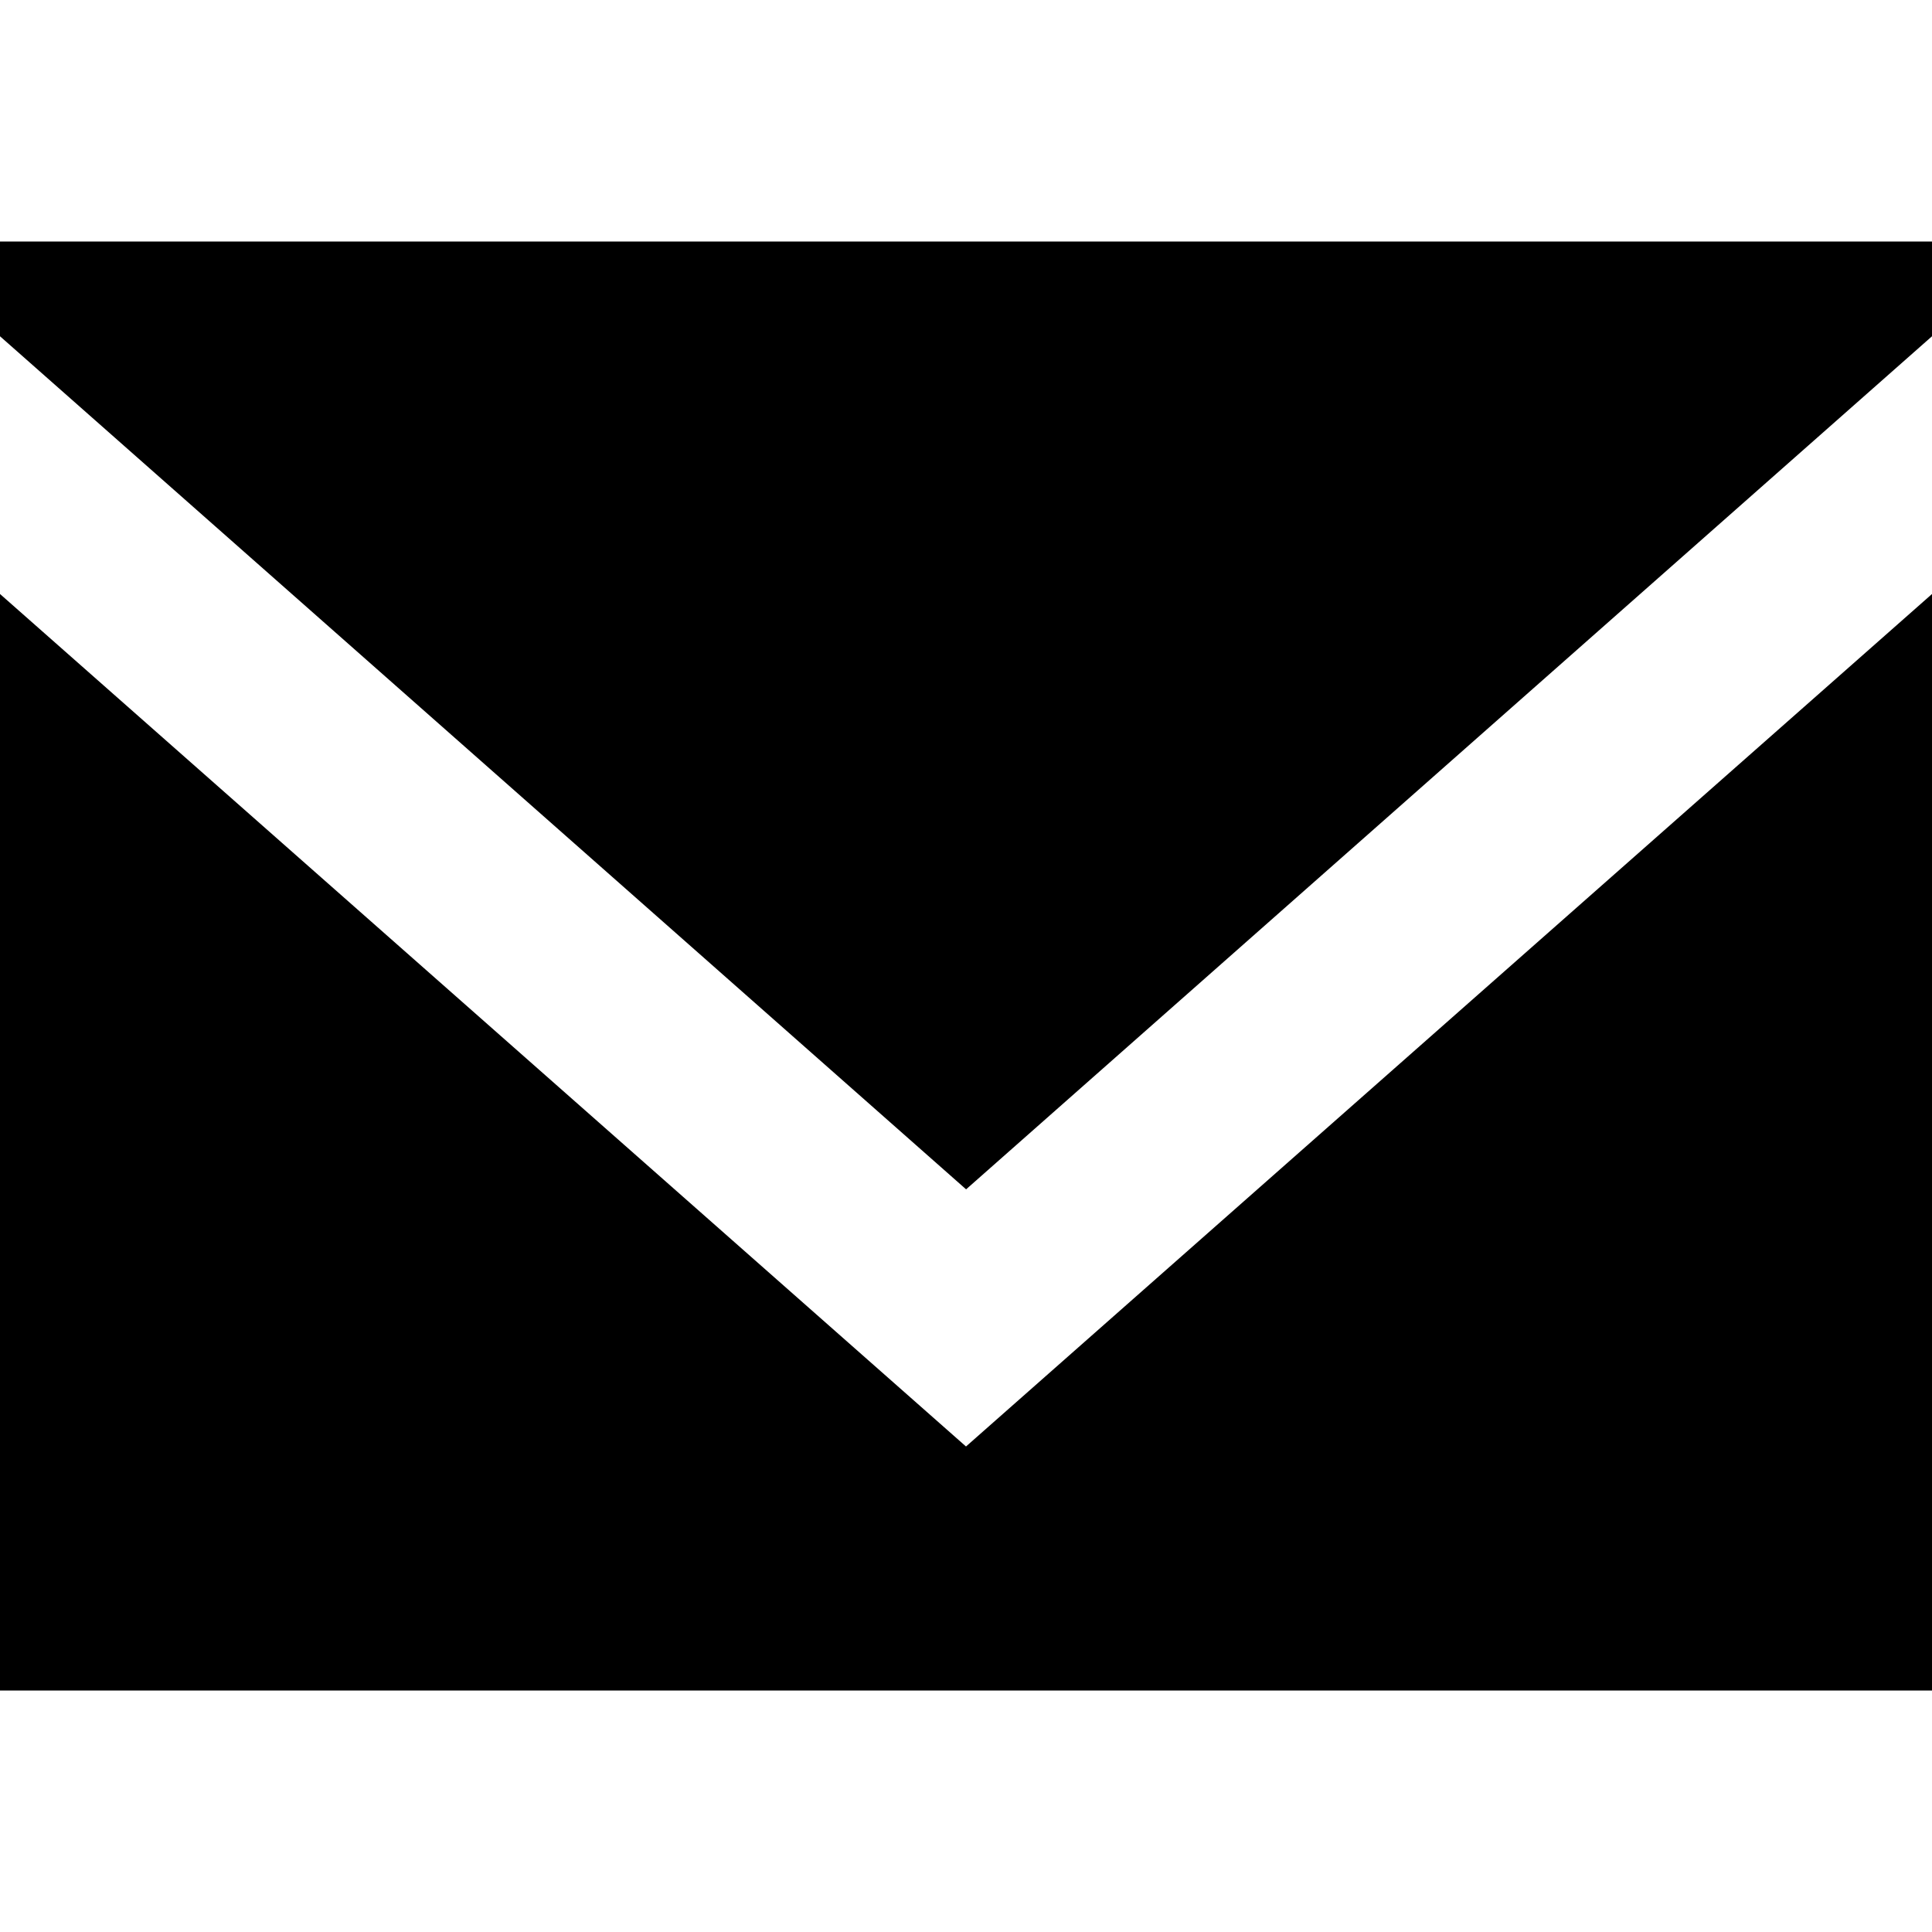
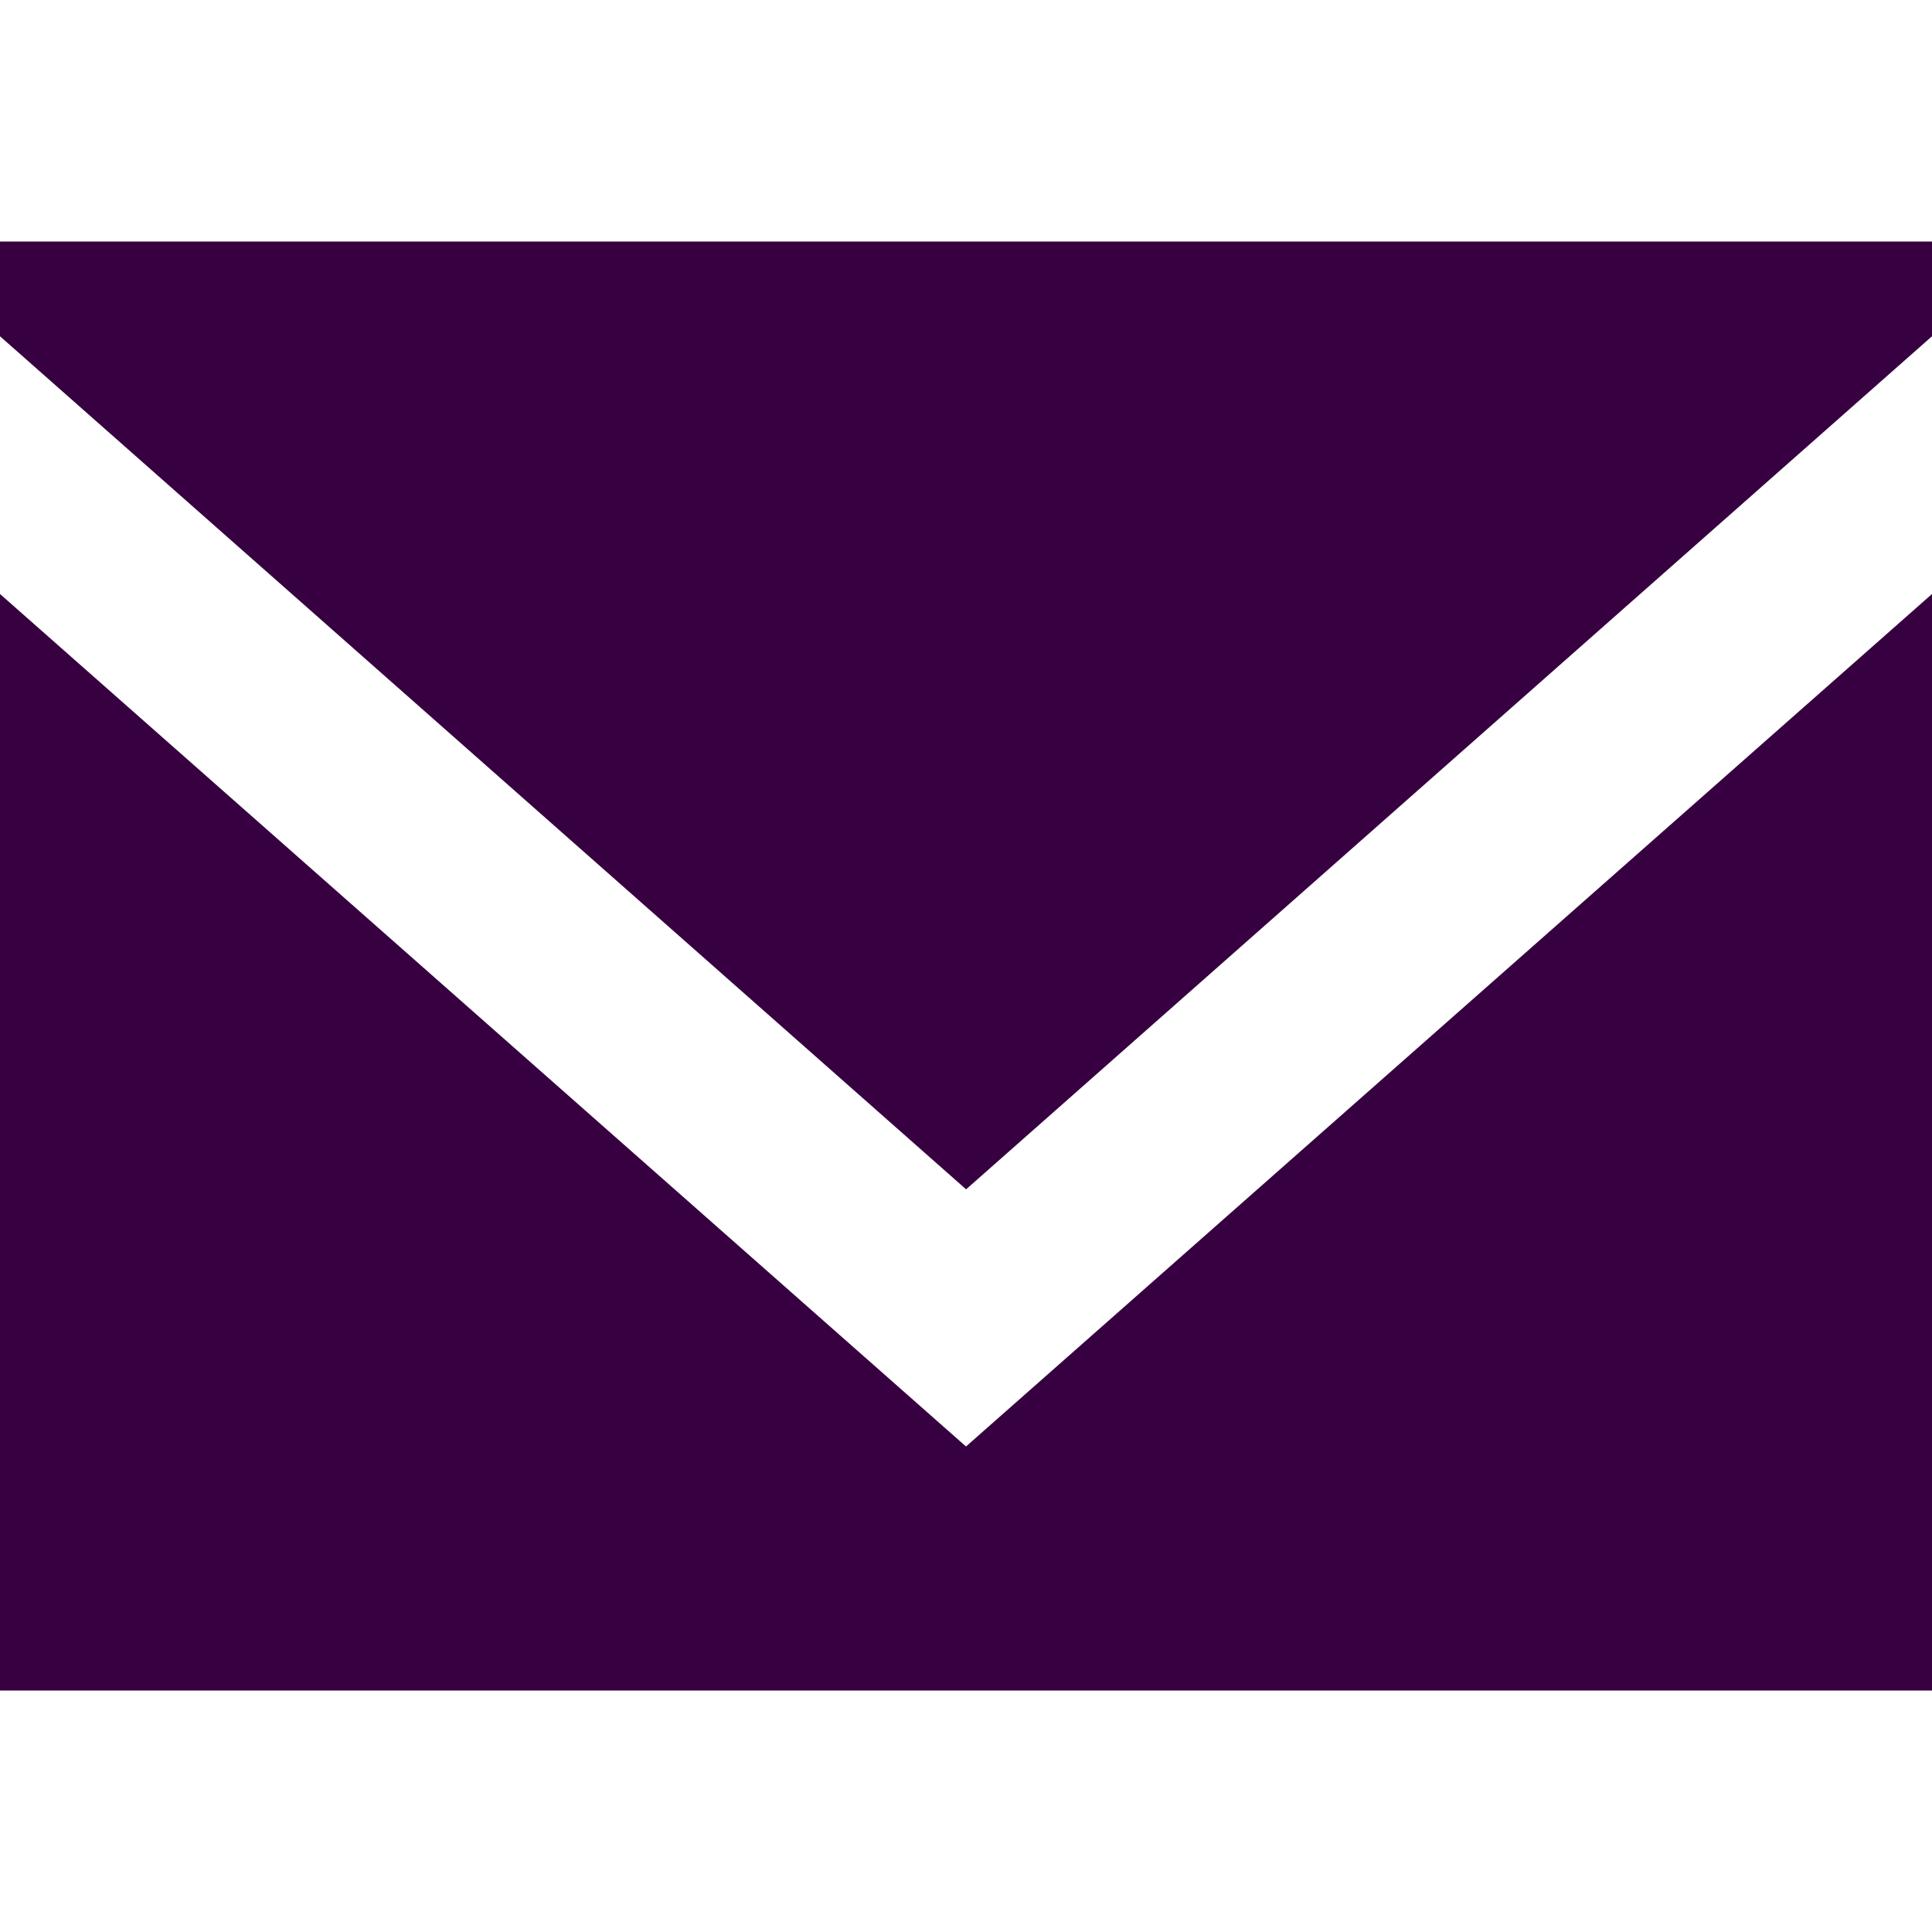
<svg xmlns="http://www.w3.org/2000/svg" width="800px" height="800px" viewBox="0 -2.5 20 20" version="1.1">
-   <defs>
- 
- </defs>
-   <g id="Page-1" stroke="none" stroke-width="1" fill="none" fill-rule="evenodd">
-     <g id="Dribbble-Light-Preview" transform="translate(-340, -922)" fill="#000000">
-       <g id="icons" transform="translate(56, 160)">
-         <path d="M294,774.474 L284,765.649 L284,777 L304,777 L304,765.649 L294,774.474 Z M294.001,771.812 L284,762.981 L284,762 L304,762 L304,762.981 L294.001,771.812 Z" id="email-[#1572]">
- 
- </path>
-       </g>
+   <g transform="translate(-340, -922)" fill="#370040">
+     <g transform="translate(56, 160)">
+       <path d="M294,774.474 L284,765.649 L284,777 L304,777 L304,765.649 L294,774.474 Z M294.001,771.812 L284,762.981 L284,762 L304,762 L304,762.981 L294.001,771.812 Z" />
    </g>
  </g>
</svg>
